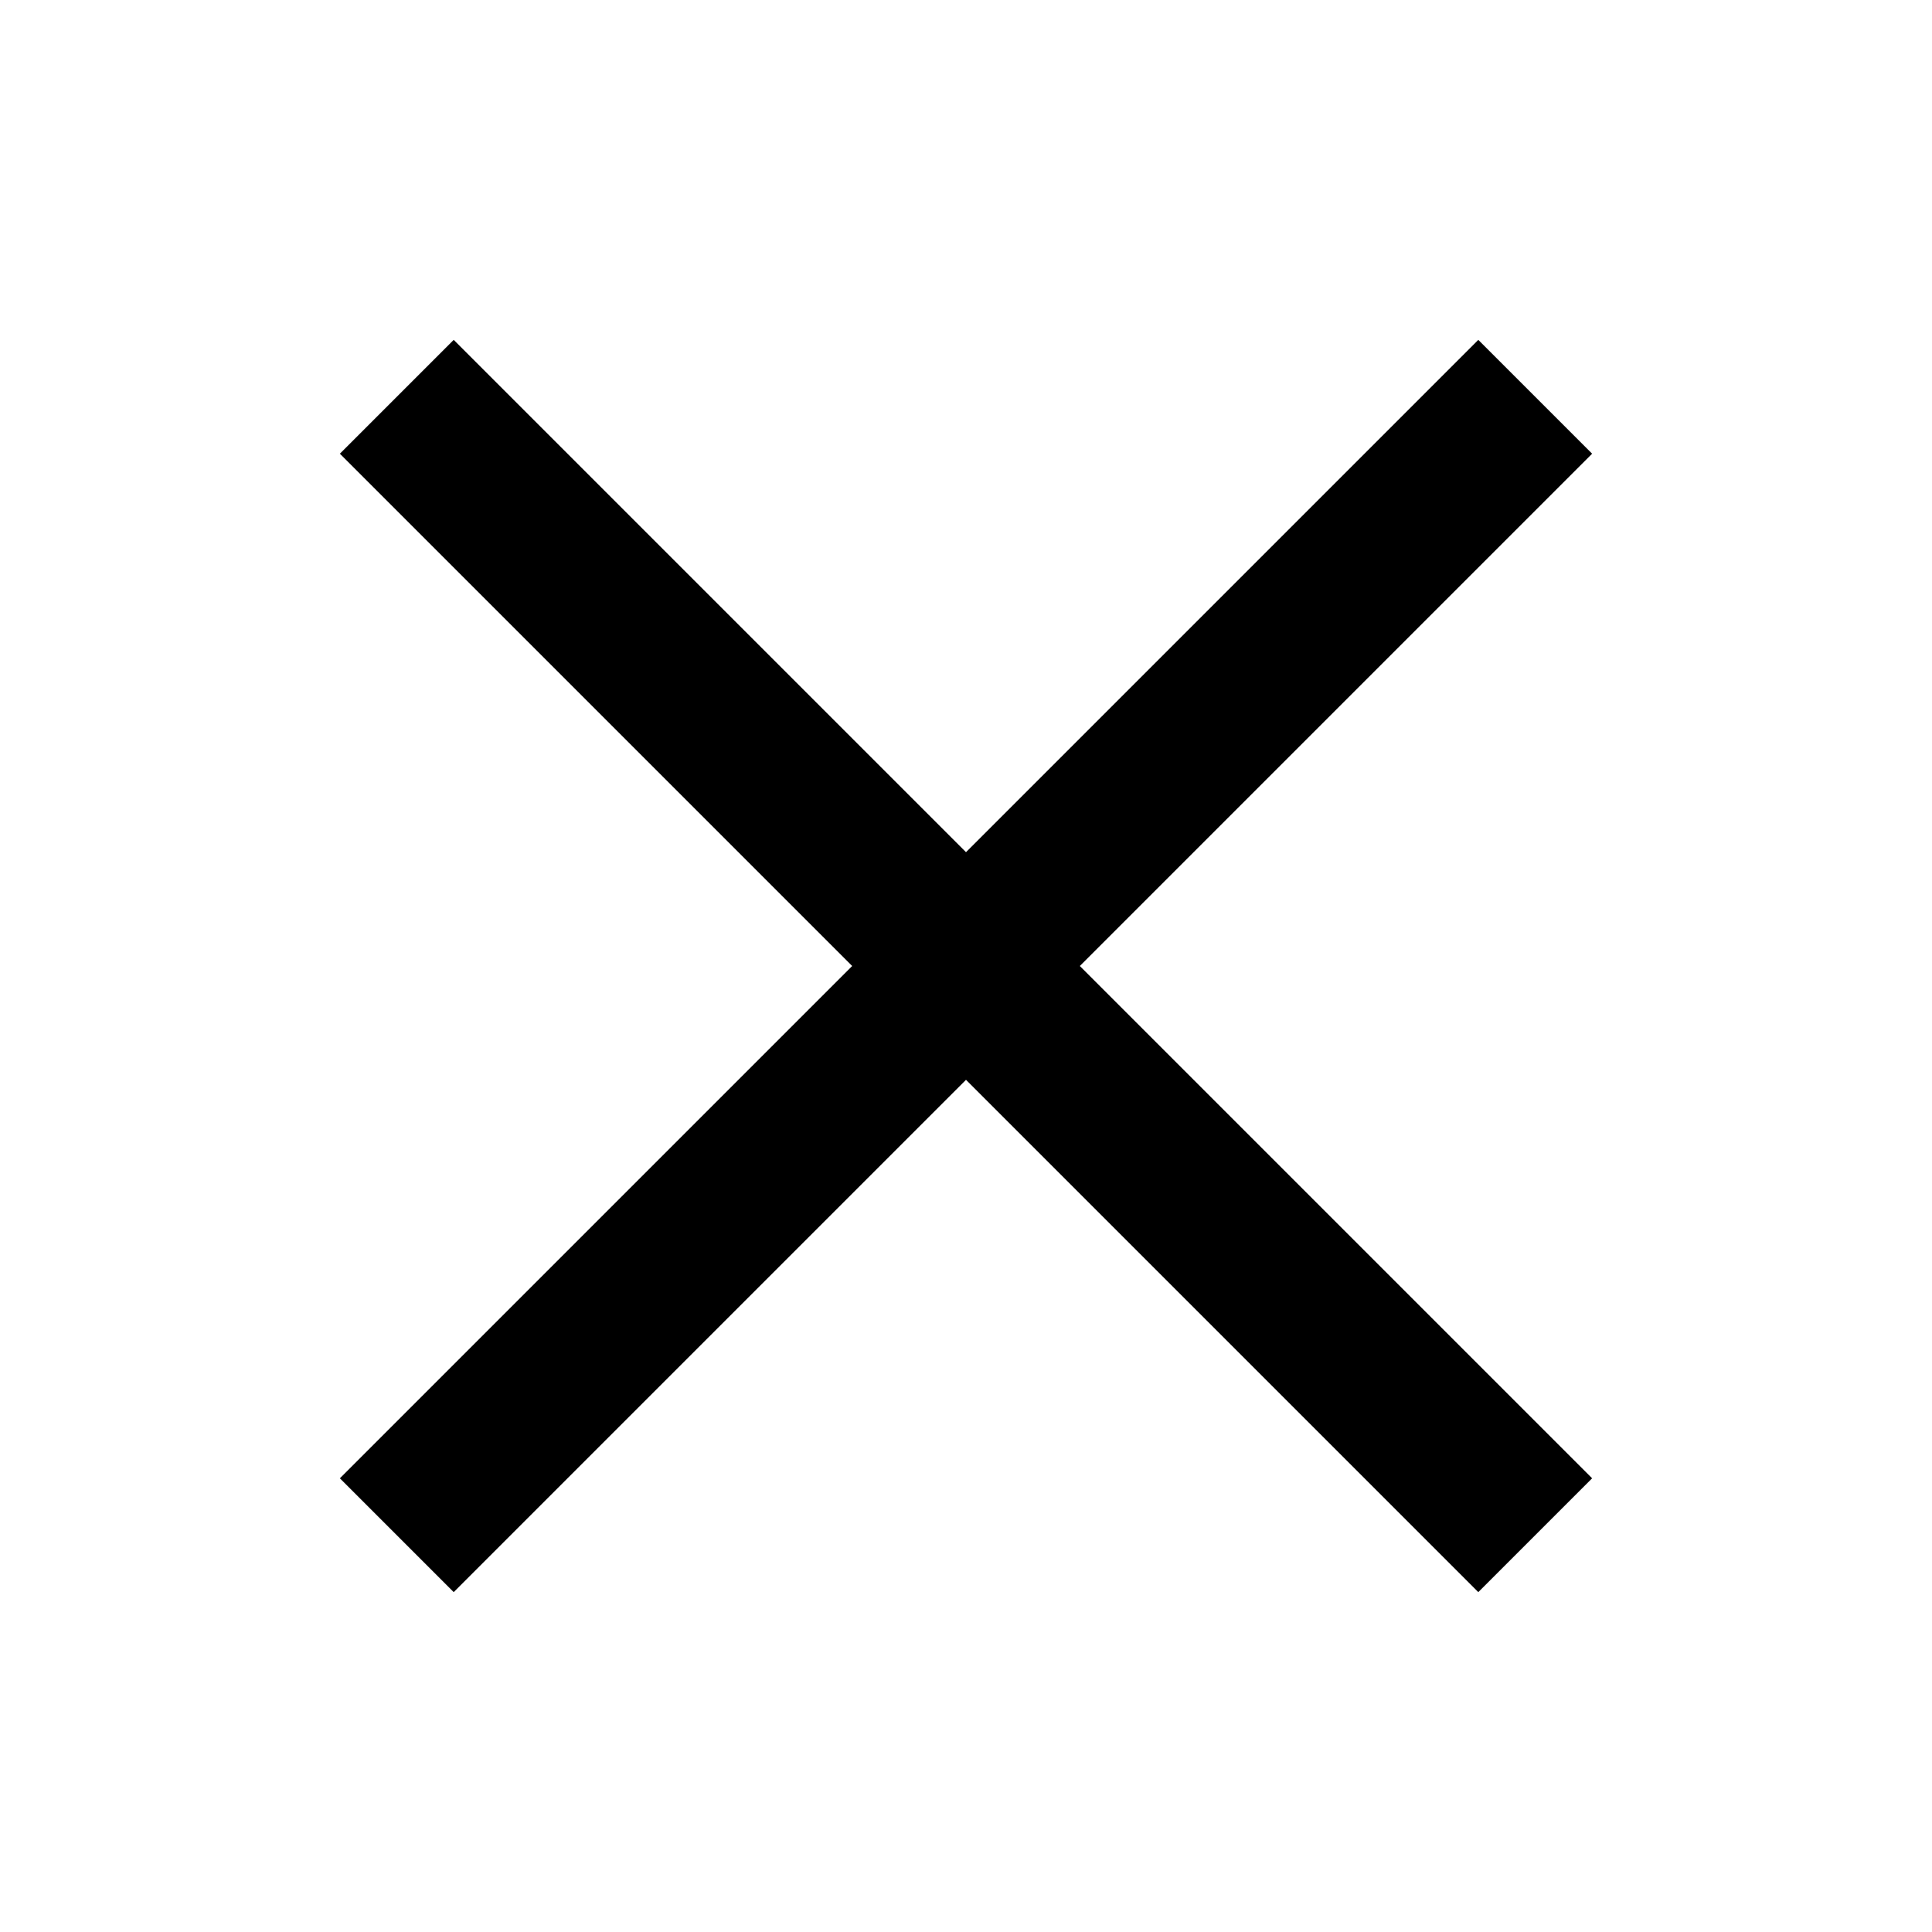
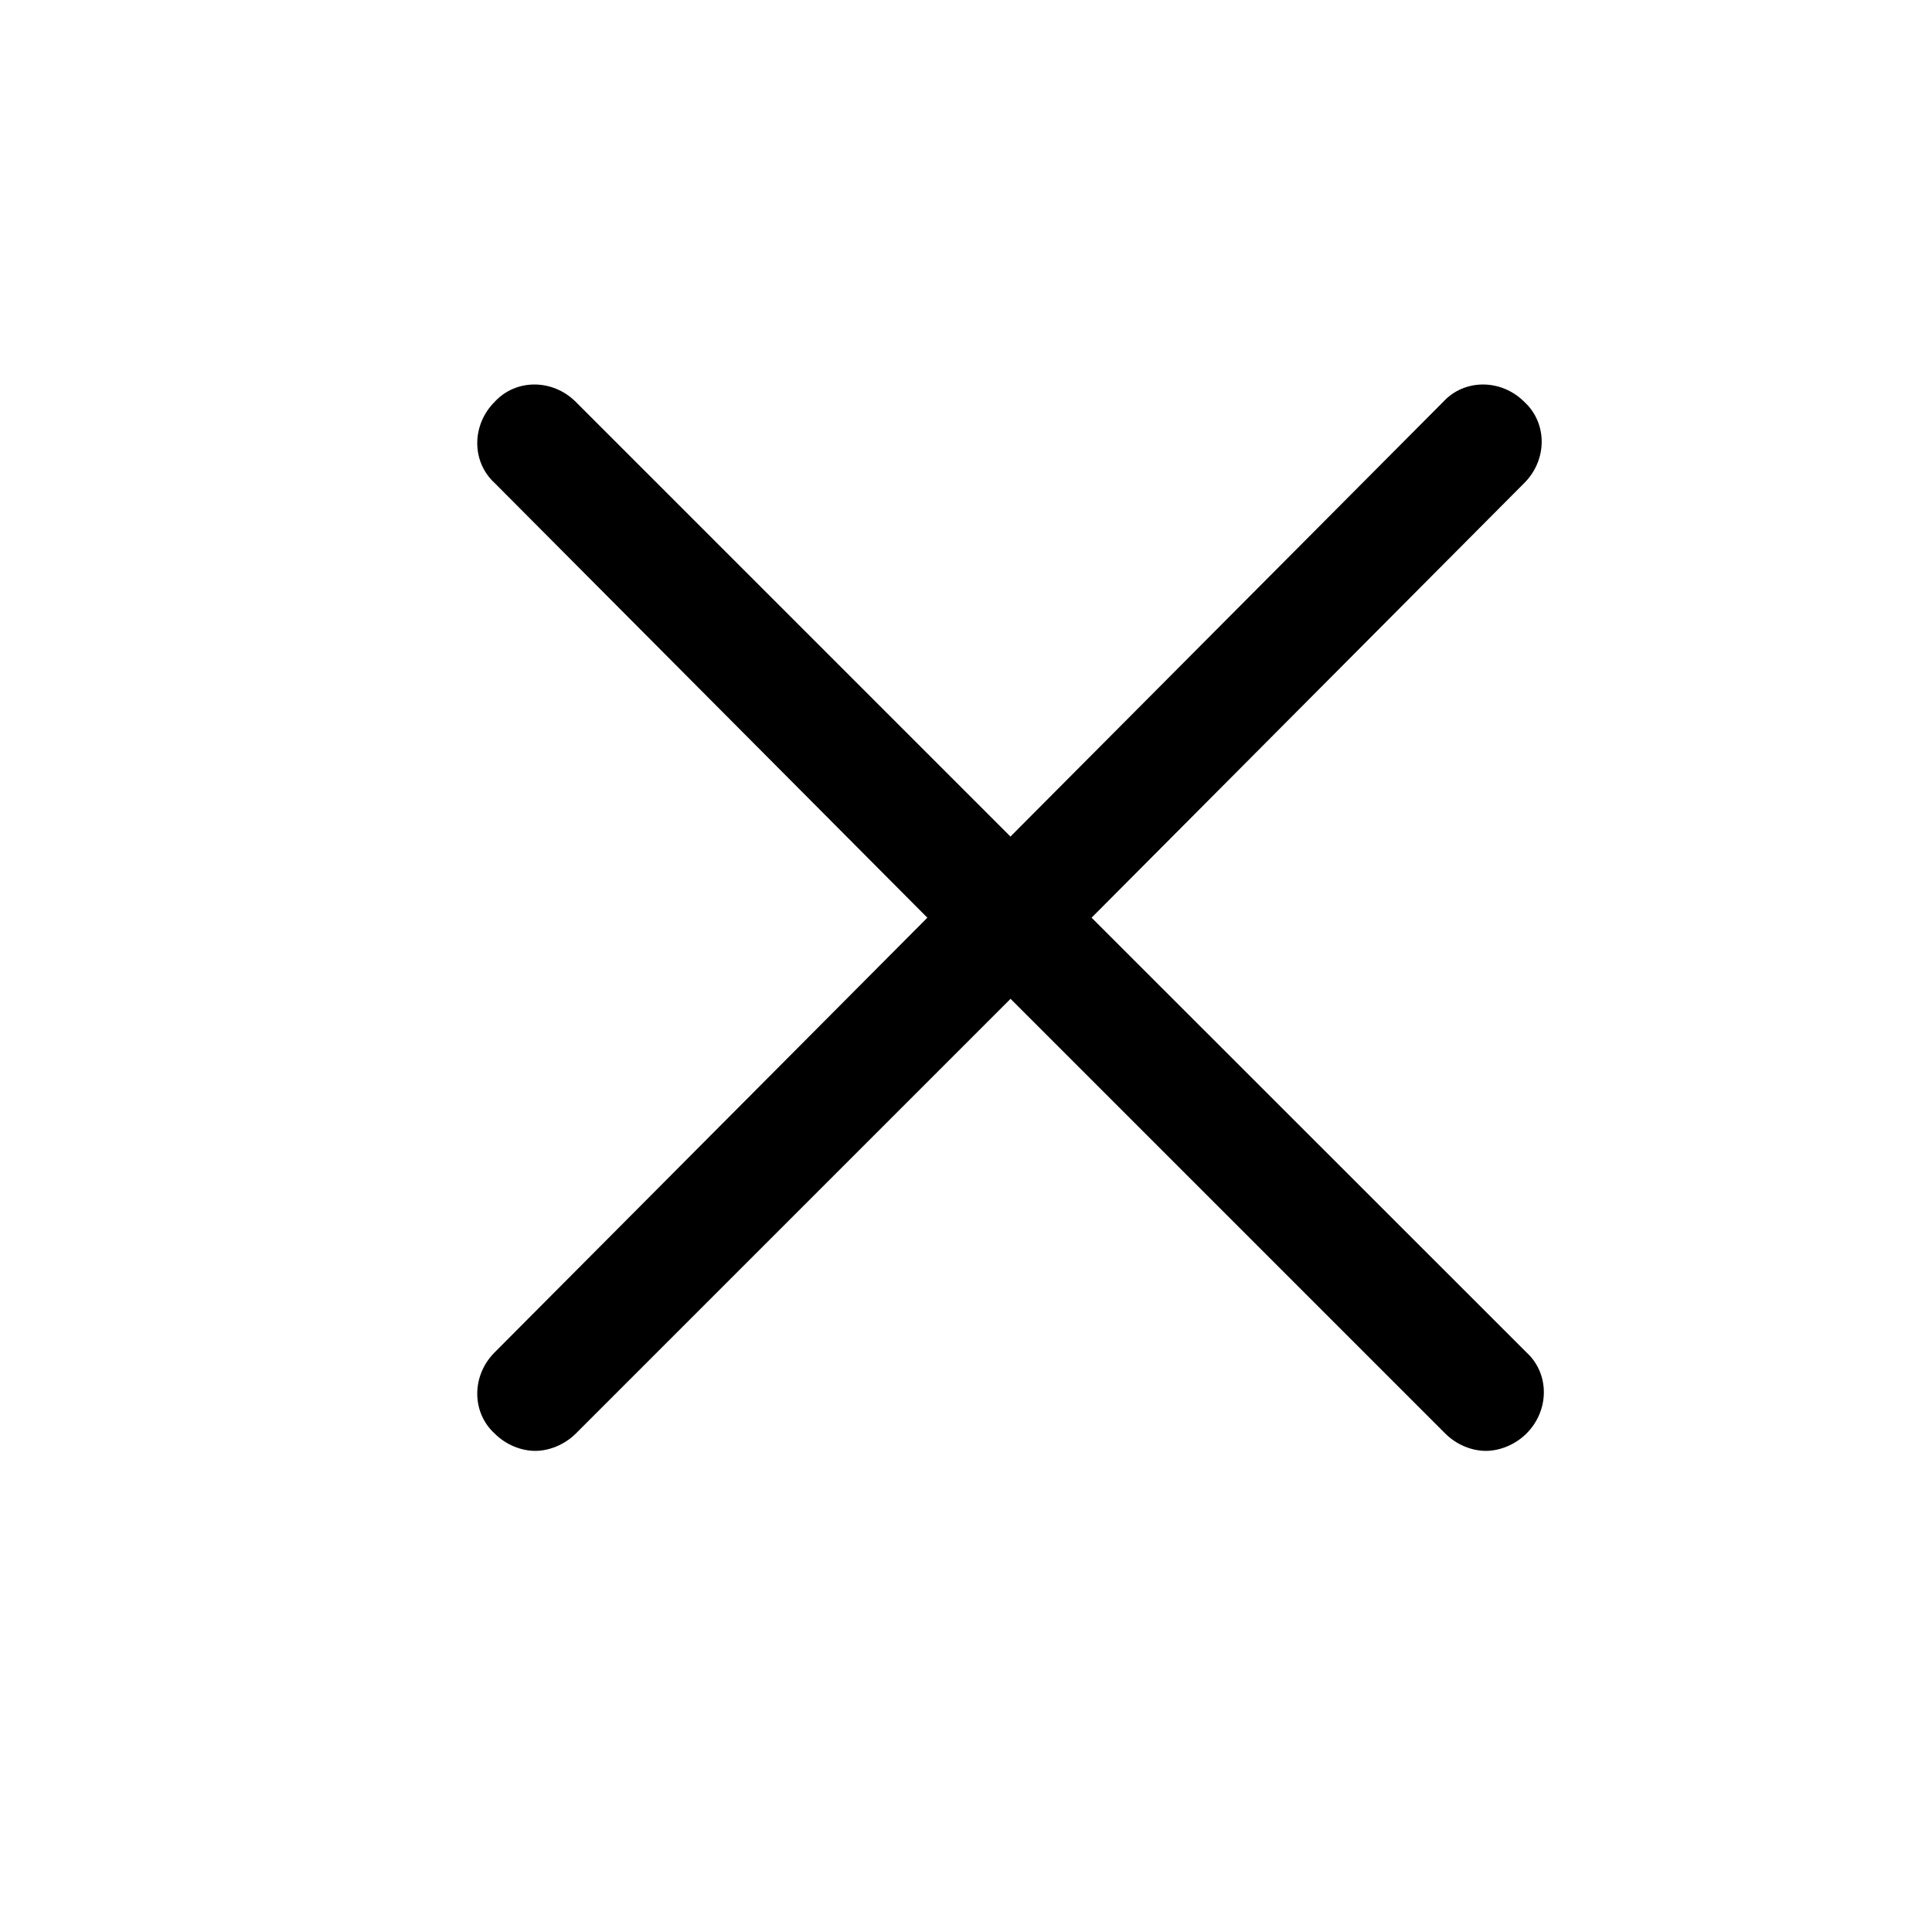
- <svg xmlns="http://www.w3.org/2000/svg" width="24" height="24" viewBox="0 0 24 24">
-   <path fill="inherit" d="M13.414 12l6.364 6.364-1.414 1.414L12 13.414l-6.364 6.364-1.414-1.414L10.586 12 4.222 5.636l1.414-1.414L12 10.586l6.364-6.364 1.414 1.414z" />
+ <svg xmlns="http://www.w3.org/2000/svg" width="100pt" height="100pt" version="1.1" viewBox="0 0 100 100">
+   <path d="m56.5 47.5l22.398-22.5c1.199-1.199 1.199-3.102 0-4.199-1.199-1.199-3.102-1.199-4.199 0l-22.398 22.5-22.5-22.5c-1.199-1.199-3.102-1.199-4.199 0-1.199 1.199-1.199 3.102 0 4.199l22.398 22.5-22.398 22.5c-1.199 1.199-1.199 3.102 0 4.199 0.602 0.602 1.398 0.898 2.102 0.898 0.699 0 1.5-0.301 2.102-0.898l22.5-22.5 22.5 22.5c0.602 0.602 1.398 0.898 2.102 0.898 0.699 0 1.5-0.301 2.102-0.898 1.199-1.199 1.199-3.102 0-4.199z" />
</svg>
